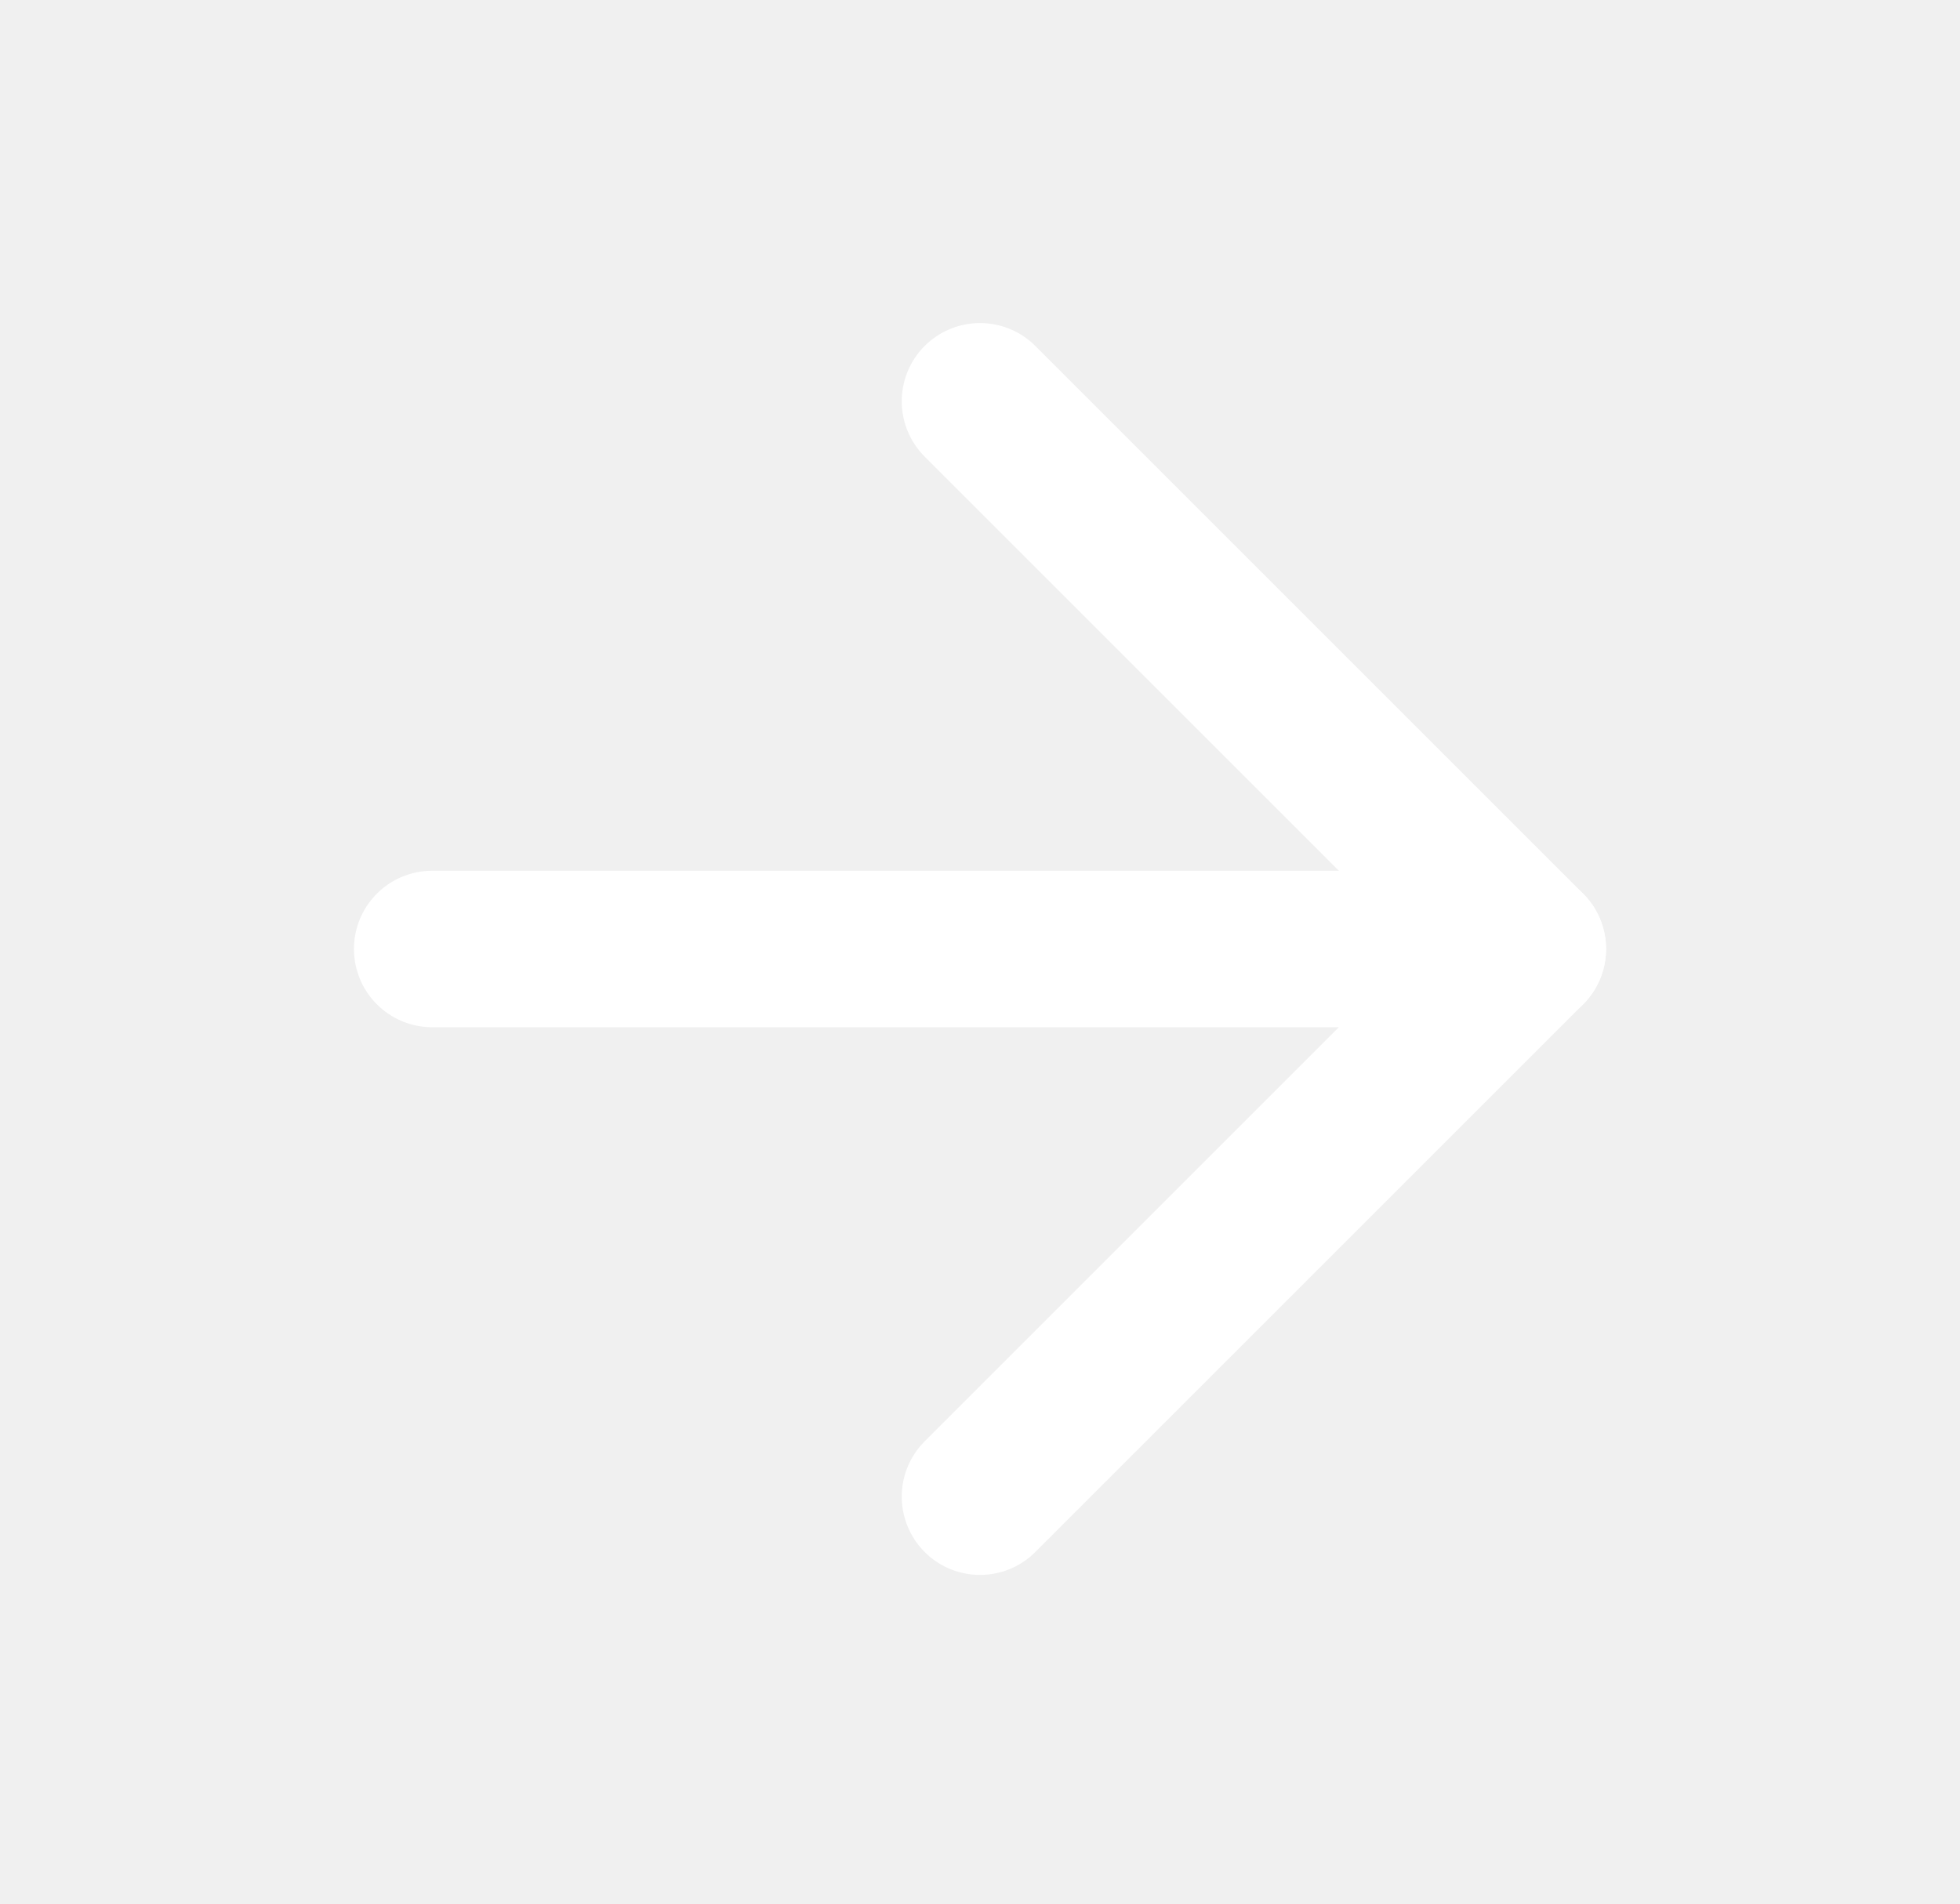
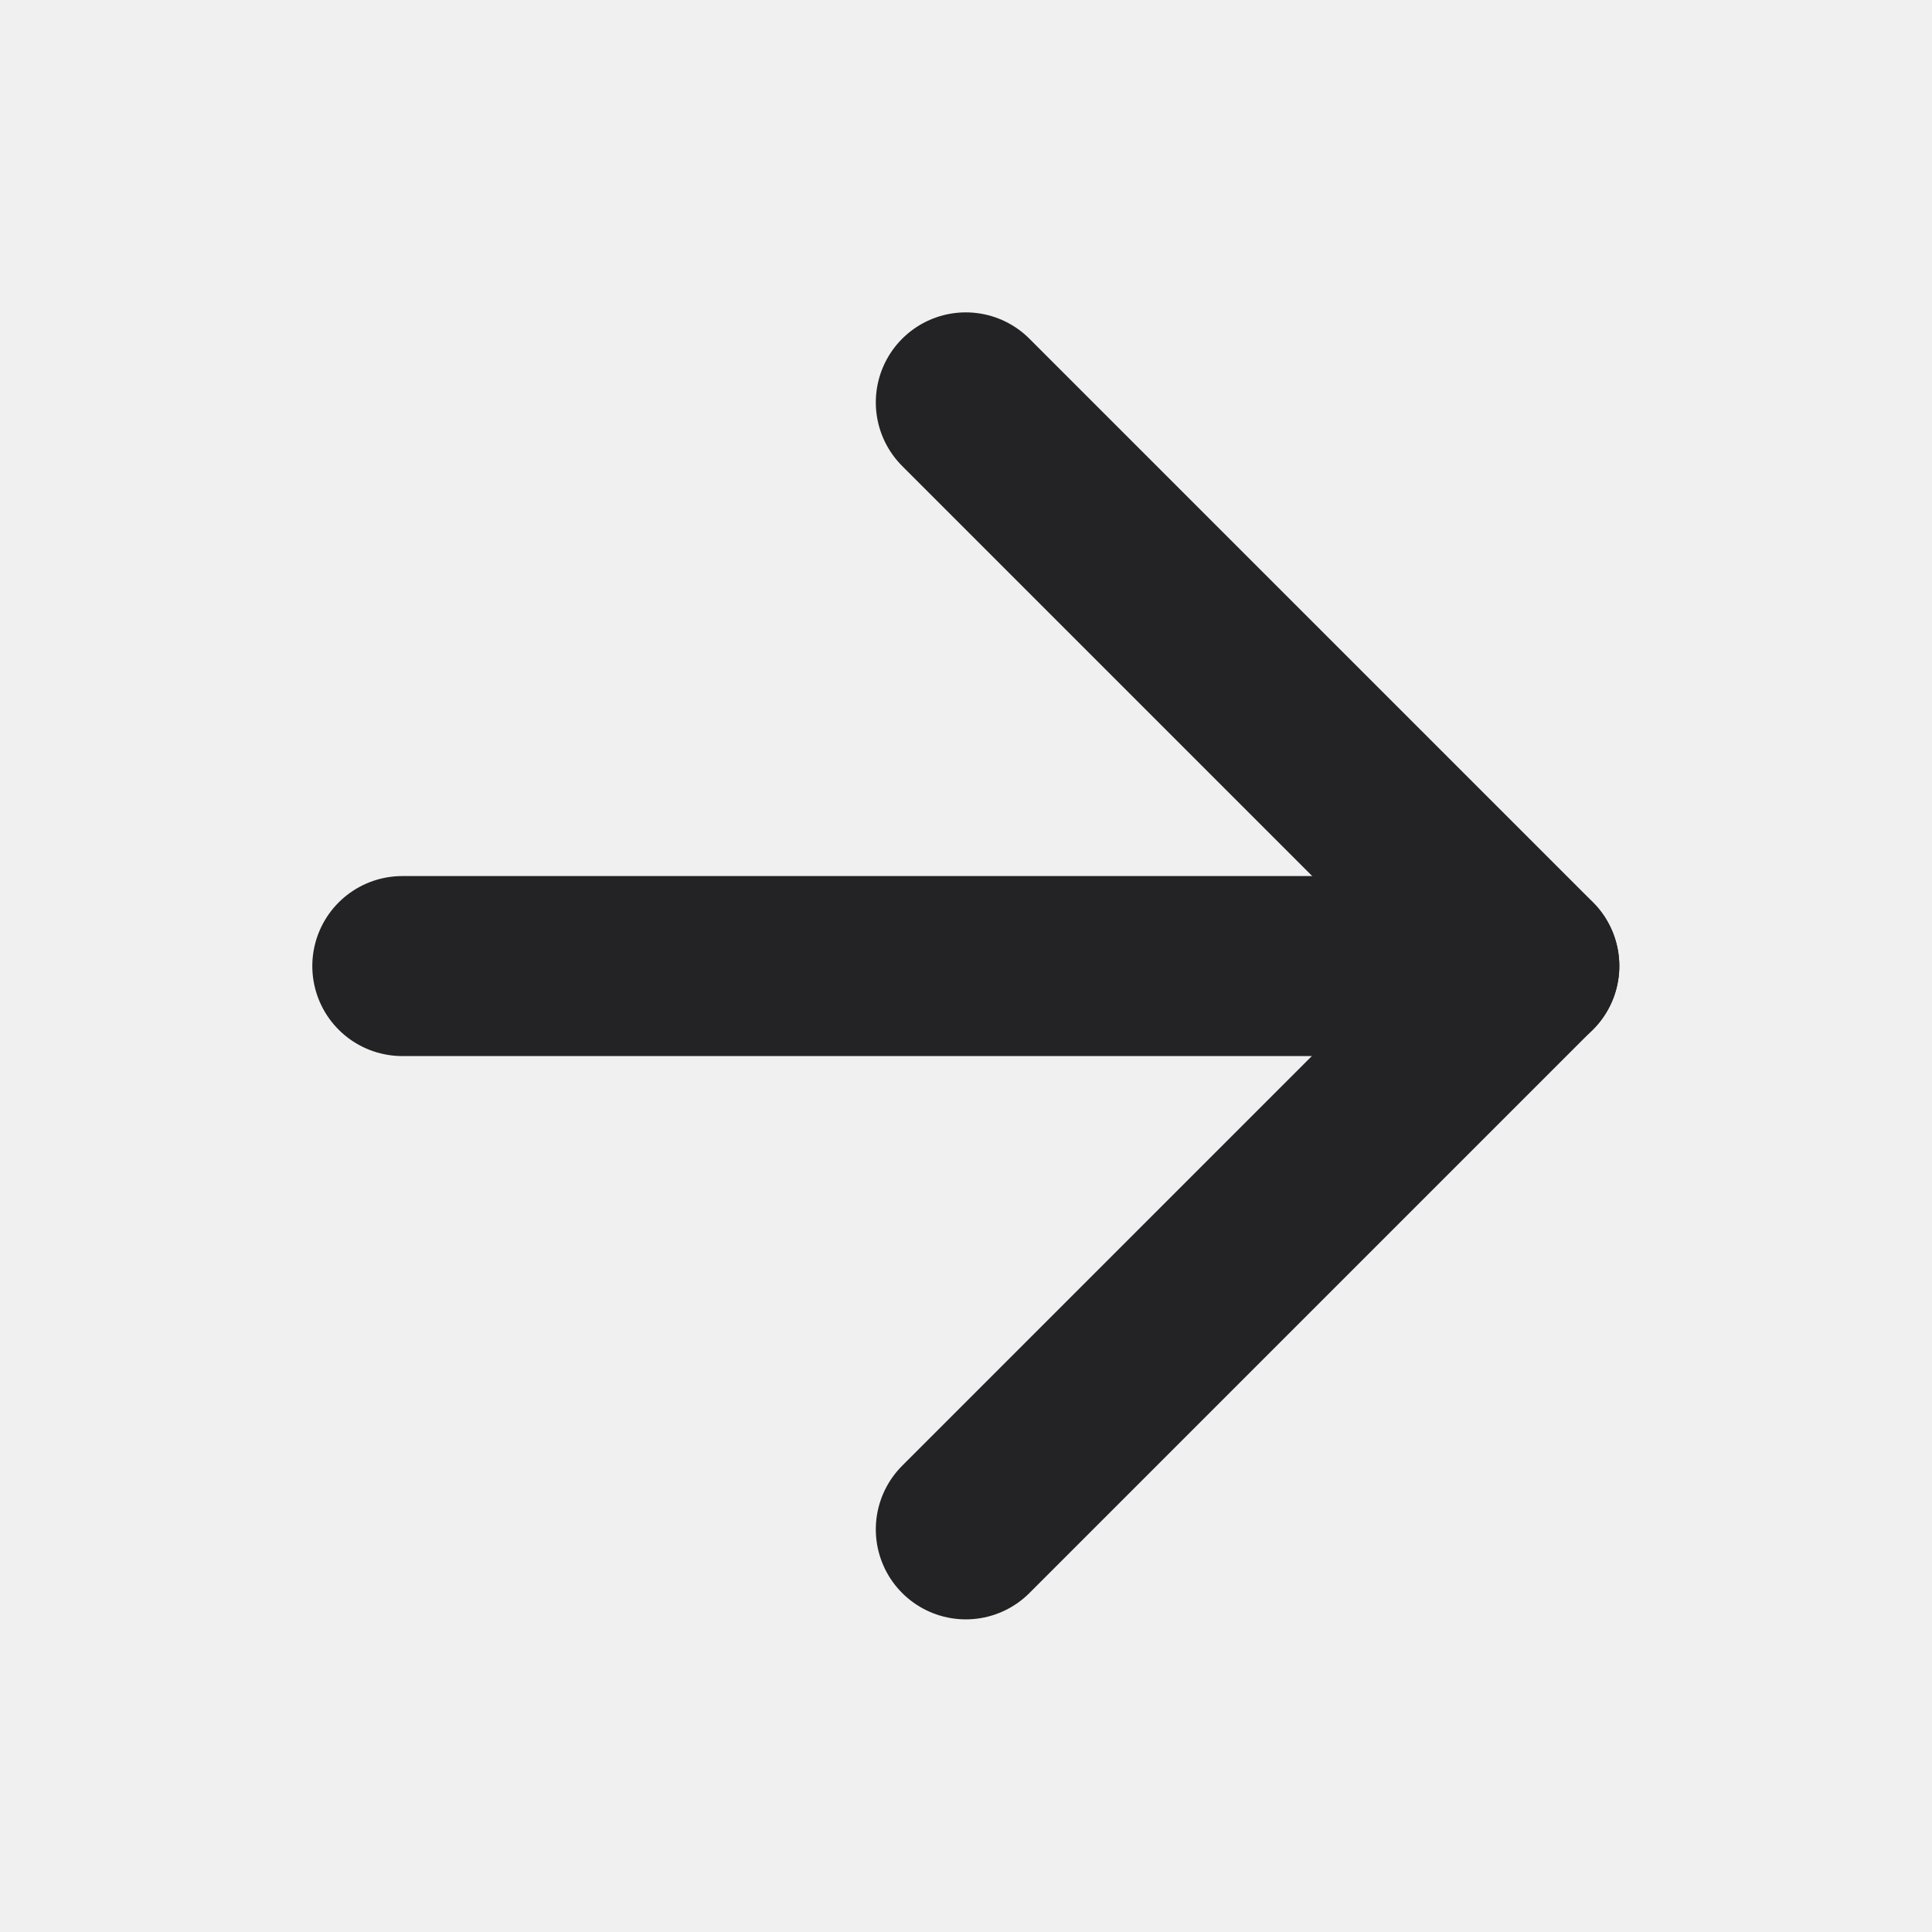
- <svg xmlns="http://www.w3.org/2000/svg" width="35" height="34" viewBox="0 0 35 34" fill="none">
-   <path d="M7.718 16.949H27.282" stroke="white" stroke-width="2.795" stroke-linecap="round" stroke-linejoin="round" />
-   <path d="M17.5 7.167L27.282 16.949L17.5 26.731" stroke="white" stroke-width="2.795" stroke-linecap="round" stroke-linejoin="round" />
+ <svg xmlns="http://www.w3.org/2000/svg" width="30" height="30" viewBox="0 0 30 30" fill="none">
+   <path d="M6.247 15.001H23.747" stroke="#232325" stroke-width="2.795" stroke-linecap="round" stroke-linejoin="round" />
+   <path d="M14.997 6.248L23.747 14.998L14.997 23.748" stroke="#232325" stroke-width="2.795" stroke-linecap="round" stroke-linejoin="round" />
</svg>
